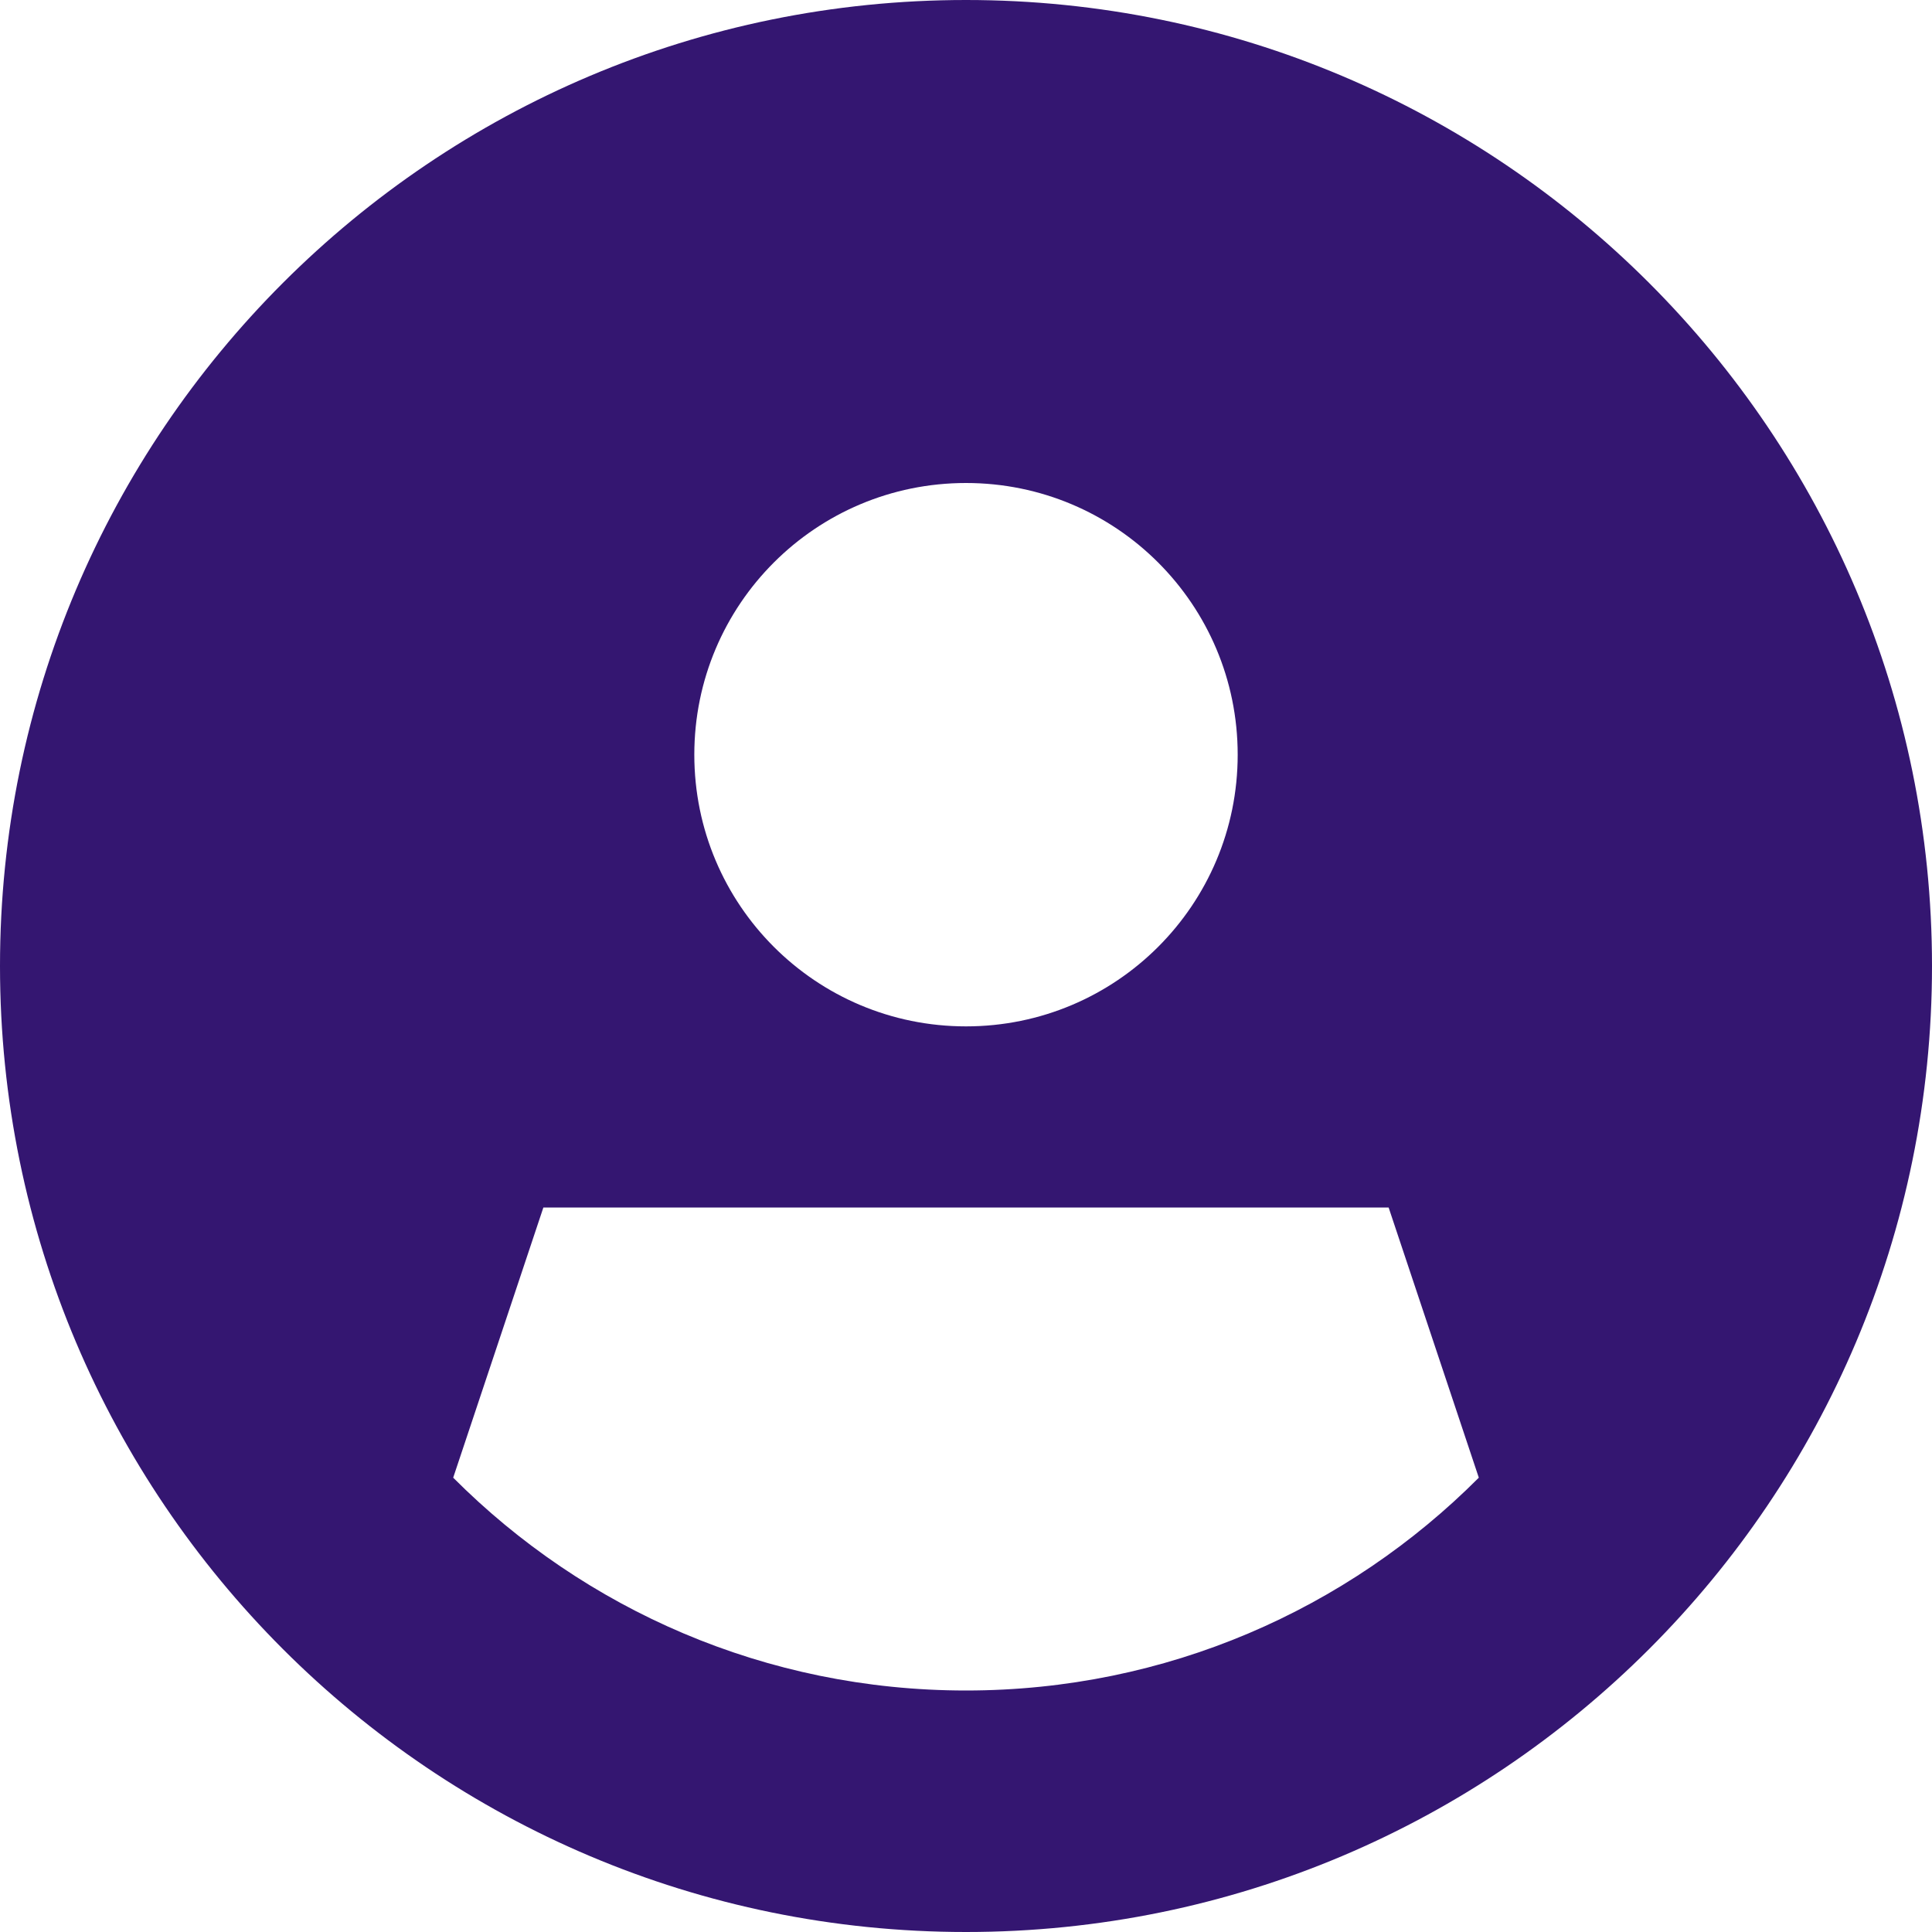
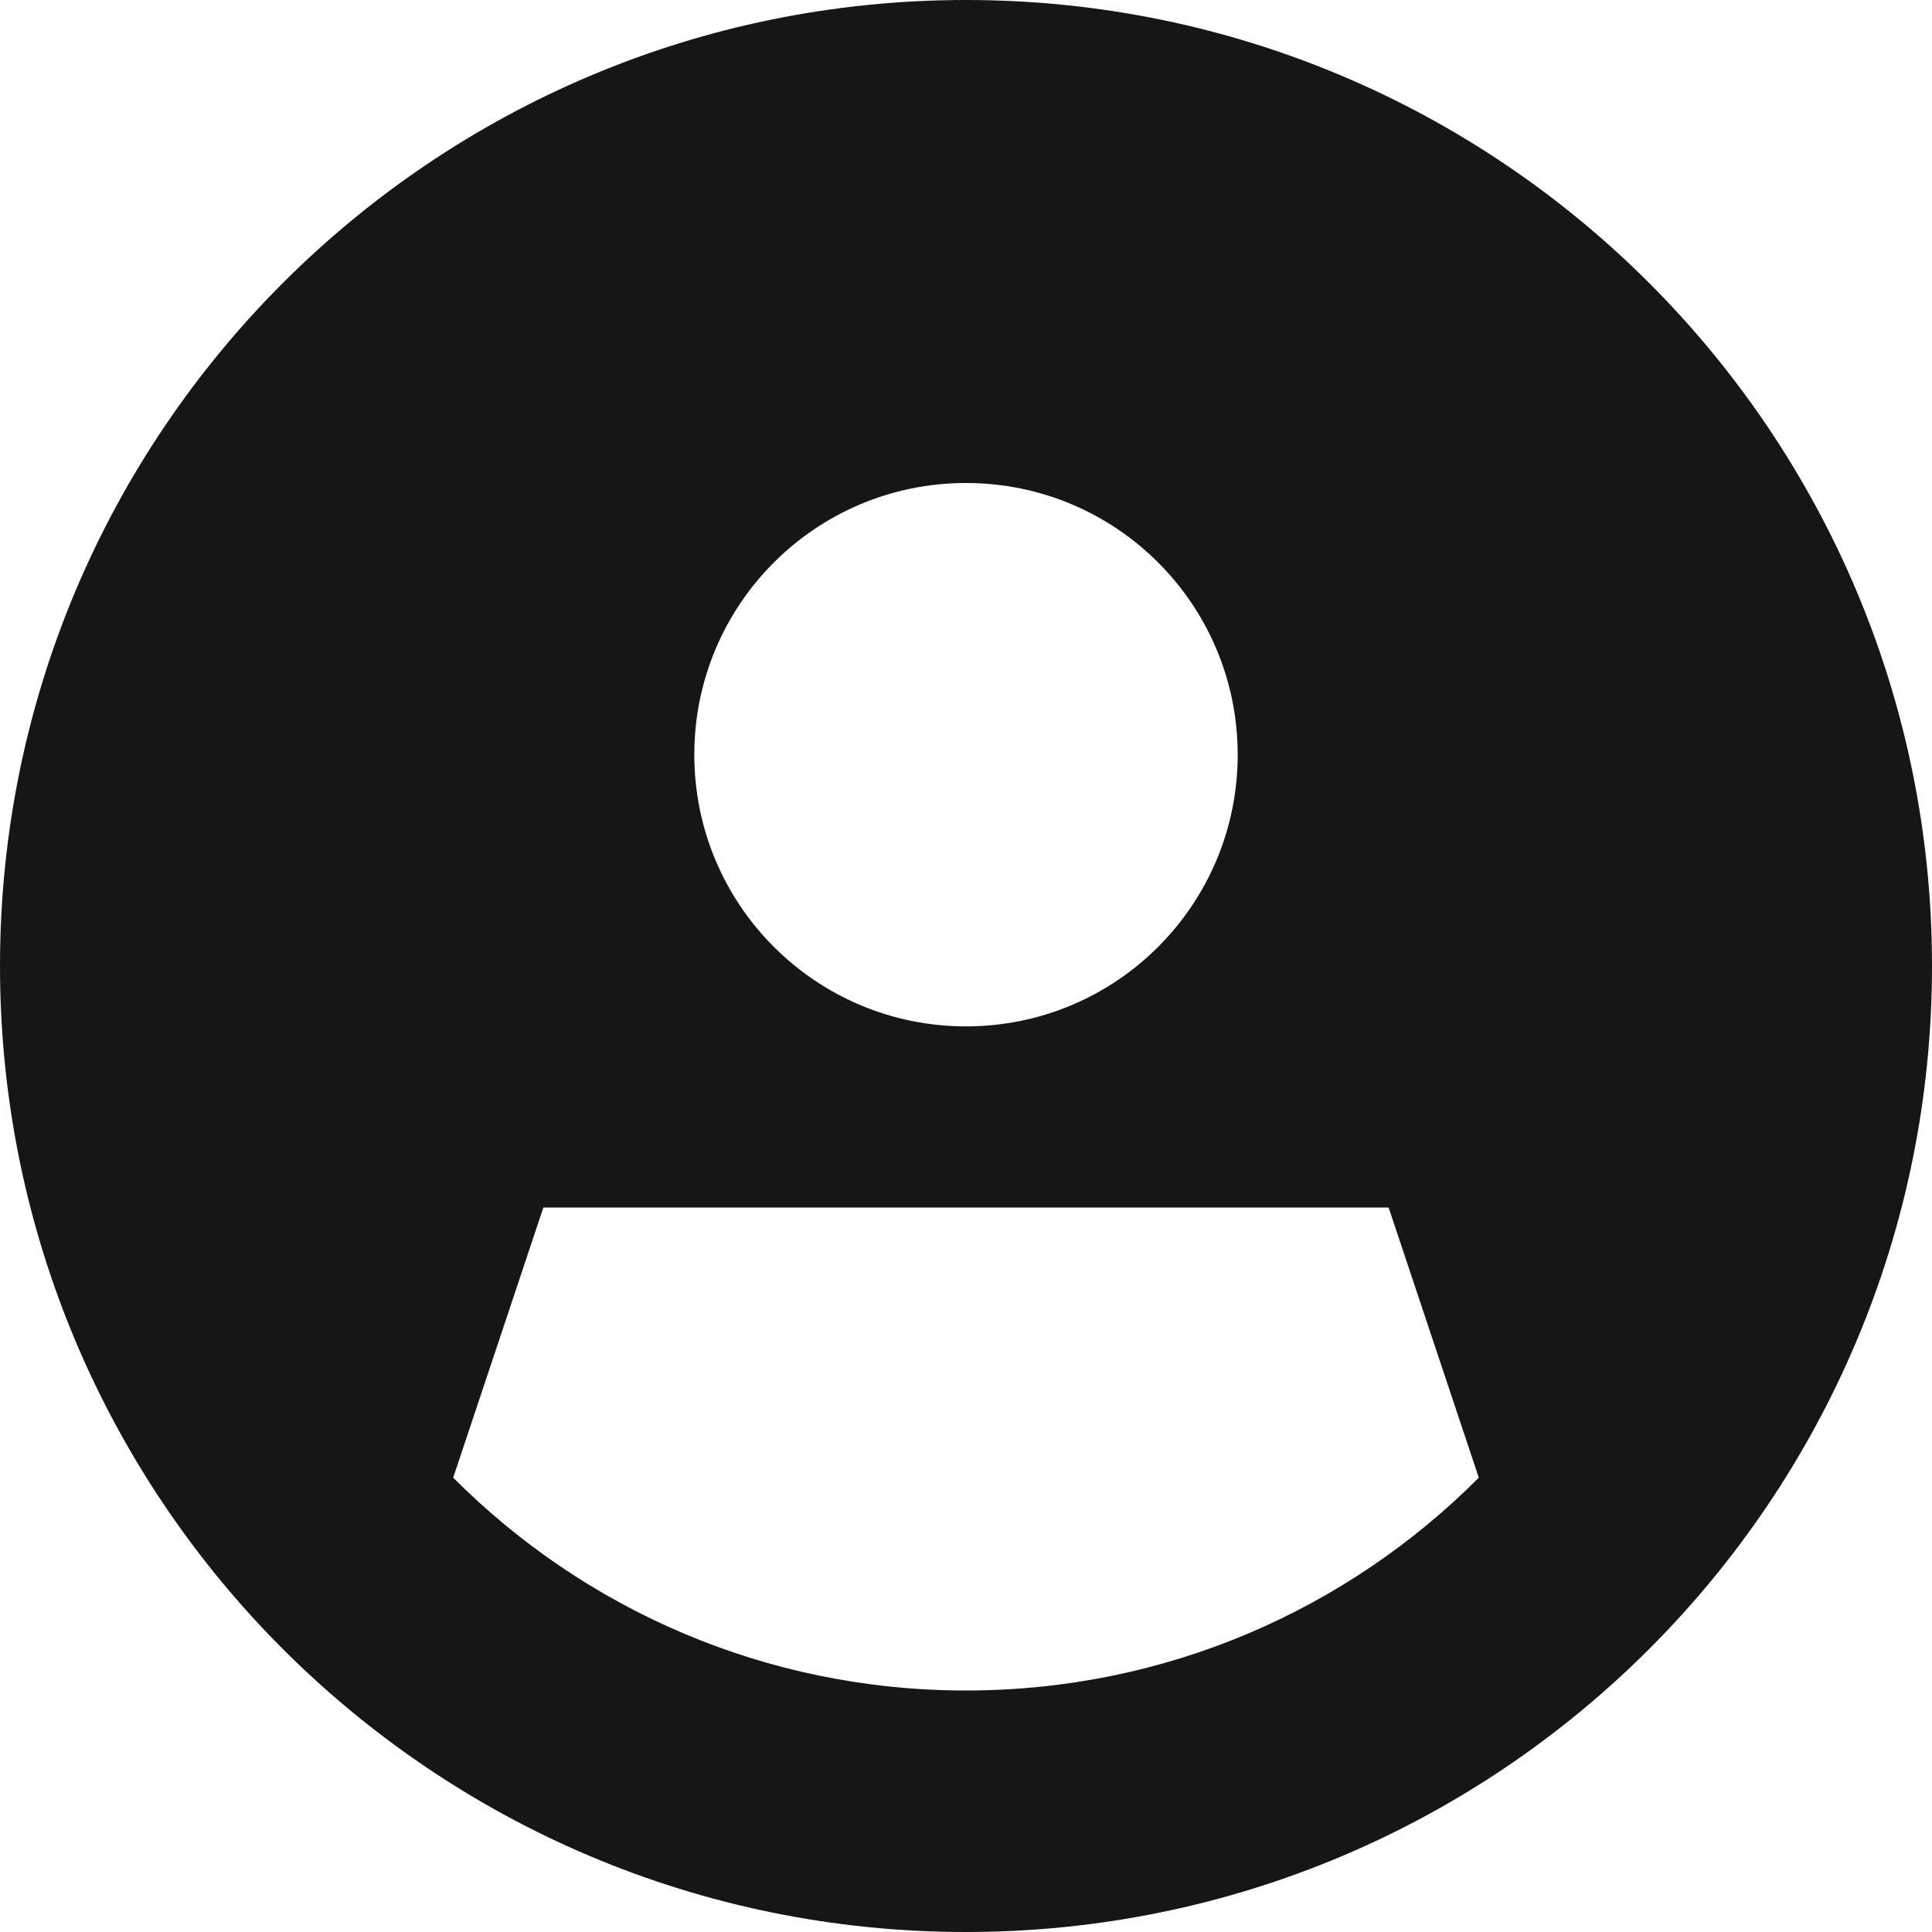
<svg xmlns="http://www.w3.org/2000/svg" width="100%" height="100%" viewBox="0 0 640 640" version="1.1" xml:space="preserve" style="fill-rule:evenodd;clip-rule:evenodd;stroke-linejoin:round;stroke-miterlimit:2;">
  <g transform="matrix(1.25,0,0,1.25,-80,-80)">
-     <path d="M455.9,455.6L432,384L208,384L184.1,455.6C218.9,490.5 266.9,512 320,512C373.1,512 421.1,490.5 455.9,455.6ZM64,320C64,178.6 178.6,64 320,64C461.4,64 576,178.6 576,320C576,461.4 461.4,576 320,576C178.6,576 64,461.4 64,320ZM320,336C359.8,336 392,303.8 392,264C392,224.2 359.8,192 320,192C280.2,192 248,224.2 248,264C248,303.8 280.2,336 320,336Z" style="fill:rgb(52,22,113);fill-rule:nonzero;" />
+     <path d="M455.9,455.6L432,384L208,384L184.1,455.6C218.9,490.5 266.9,512 320,512C373.1,512 421.1,490.5 455.9,455.6ZM64,320C64,178.6 178.6,64 320,64C461.4,64 576,178.6 576,320C576,461.4 461.4,576 320,576C178.6,576 64,461.4 64,320ZM320,336C359.8,336 392,303.8 392,264C392,224.2 359.8,192 320,192C280.2,192 248,224.2 248,264C248,303.8 280.2,336 320,336Z" style="fill:rgb(22,22,22);fill-rule:nonzero;" />
  </g>
</svg>
